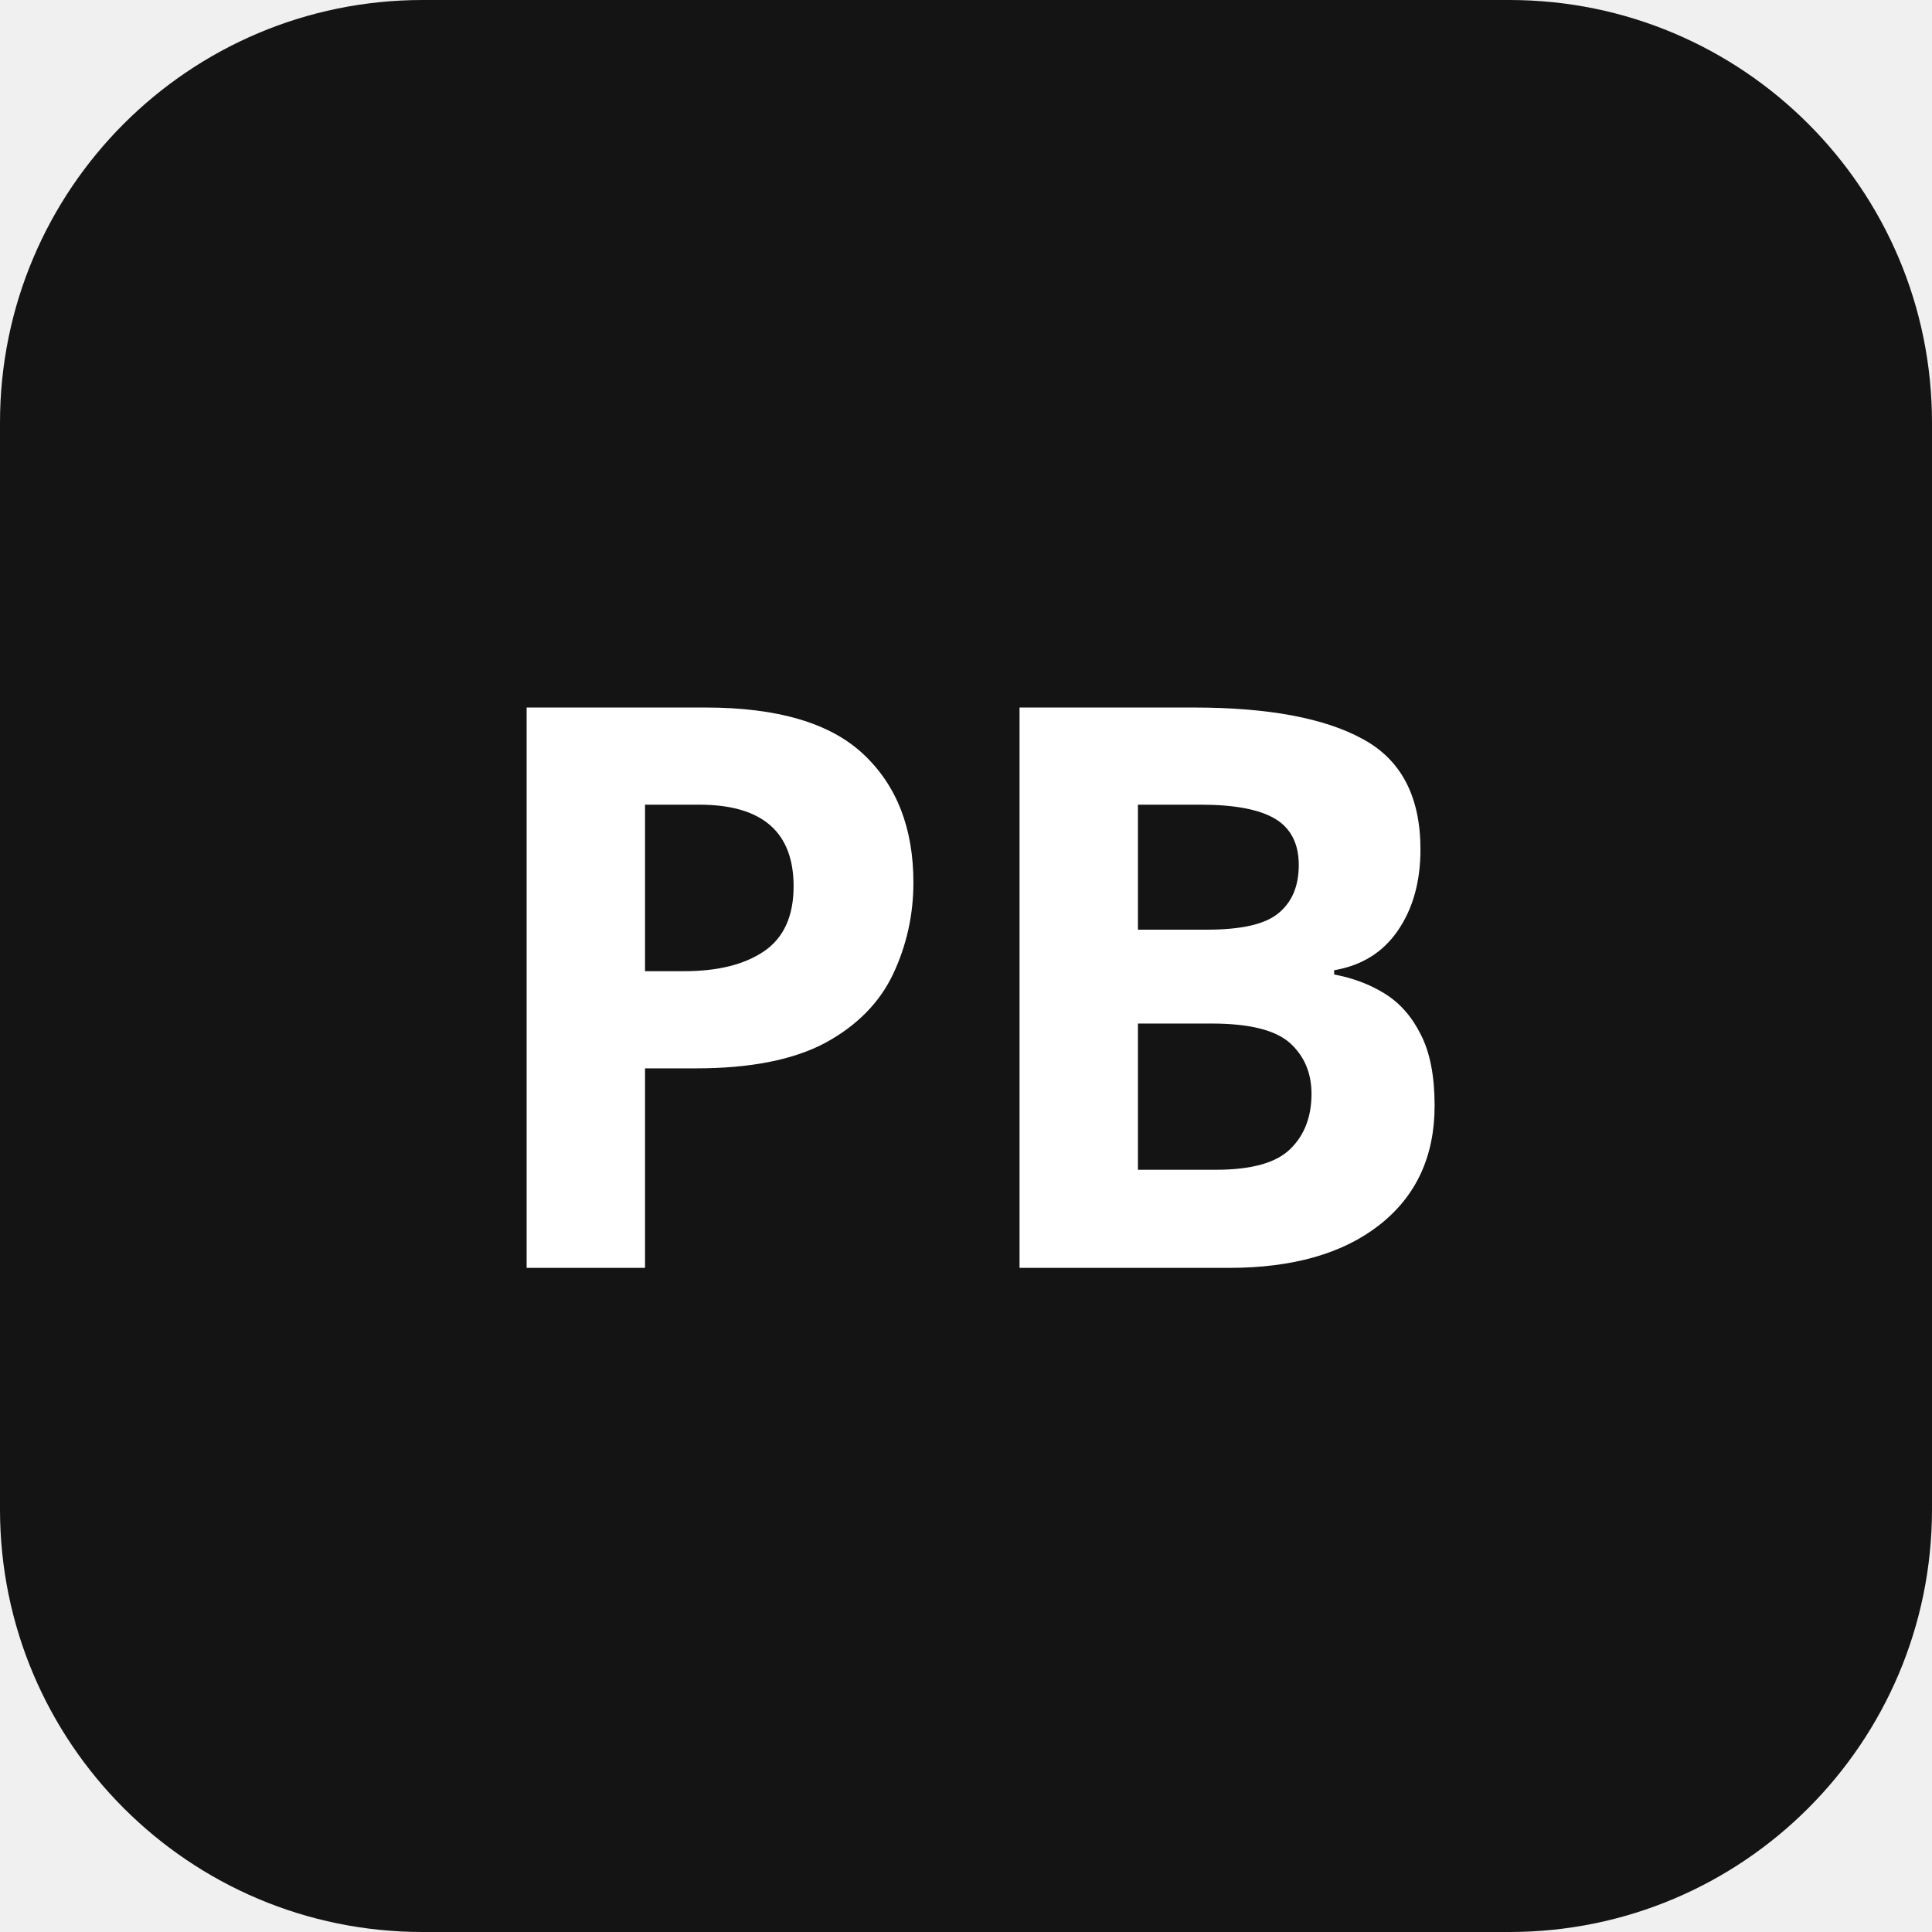
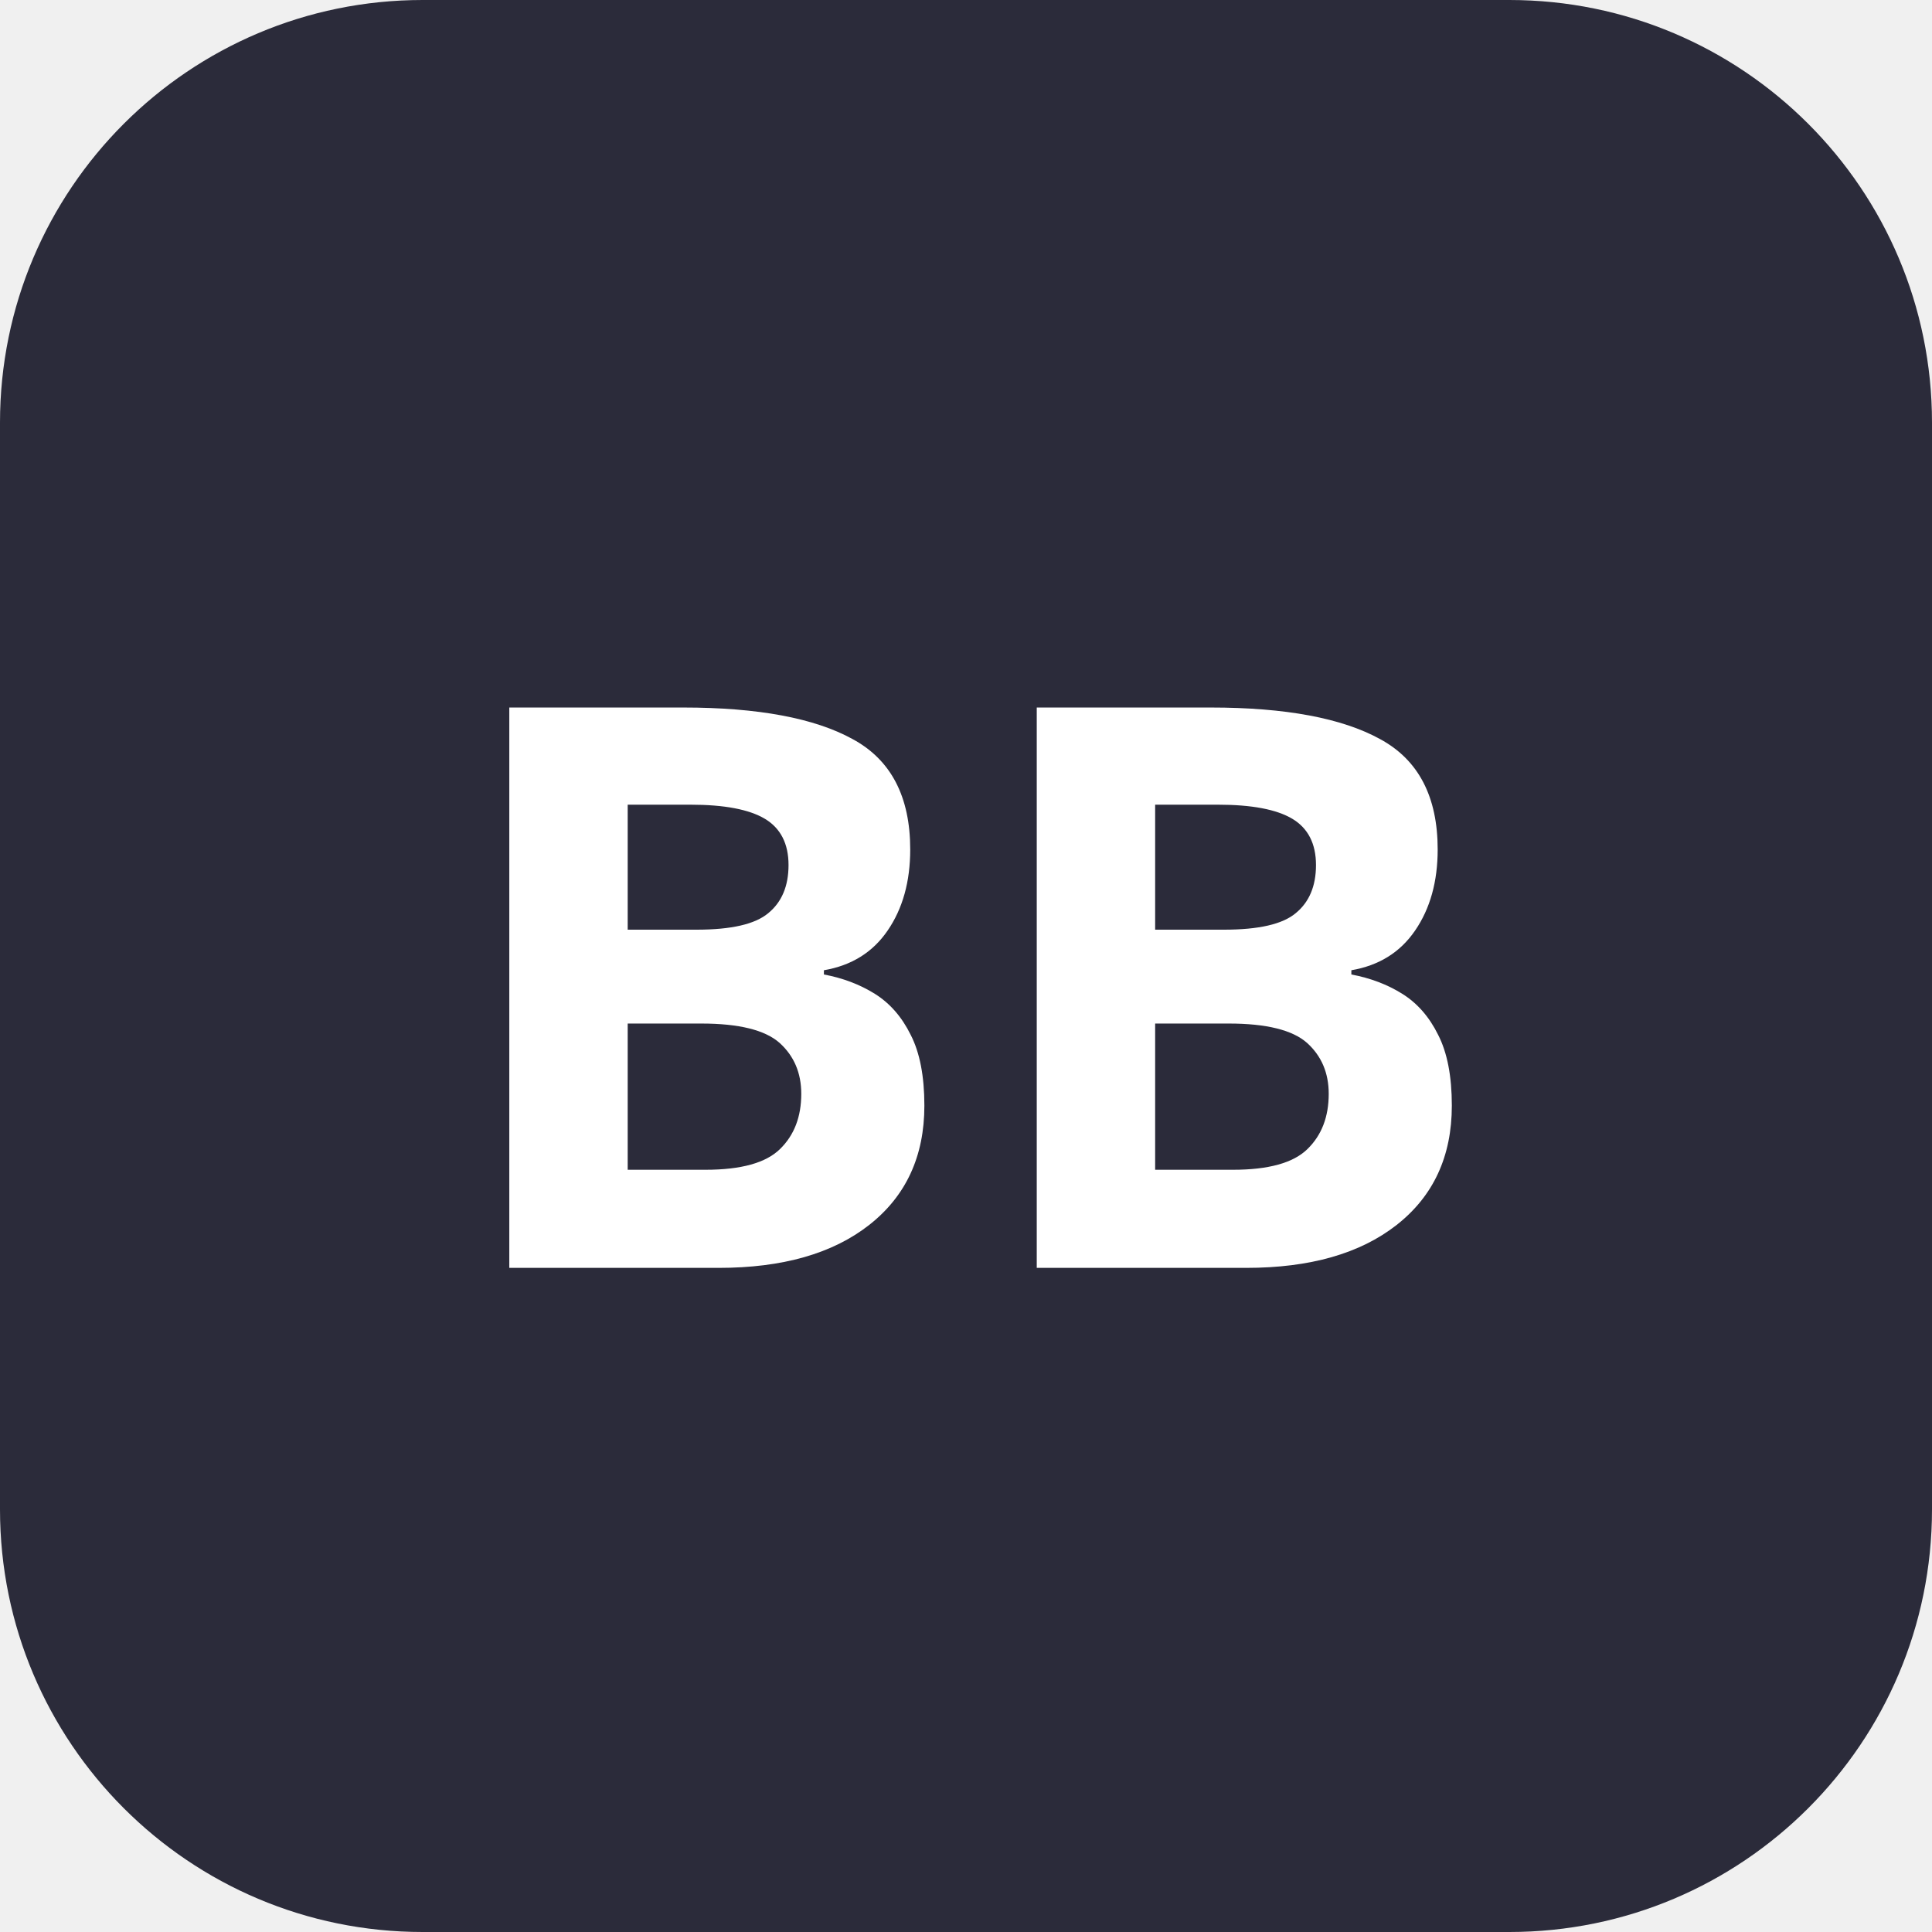
<svg xmlns="http://www.w3.org/2000/svg" viewBox="0 0 64 64">
-   <rect width="64" height="64" rx="14" fill="#141414" />
-   <text x="32" y="42" font-family="system-ui, sans-serif" font-size="26" font-weight="800" text-anchor="middle" fill="#ffffff">PB</text>
+   <rect width="64" height="64" rx="14" fill="#2b2b3a" />
+   <text x="32" y="42" font-family="system-ui, sans-serif" font-size="26" font-weight="800" text-anchor="middle" fill="#ffffff">BB</text>
</svg>
